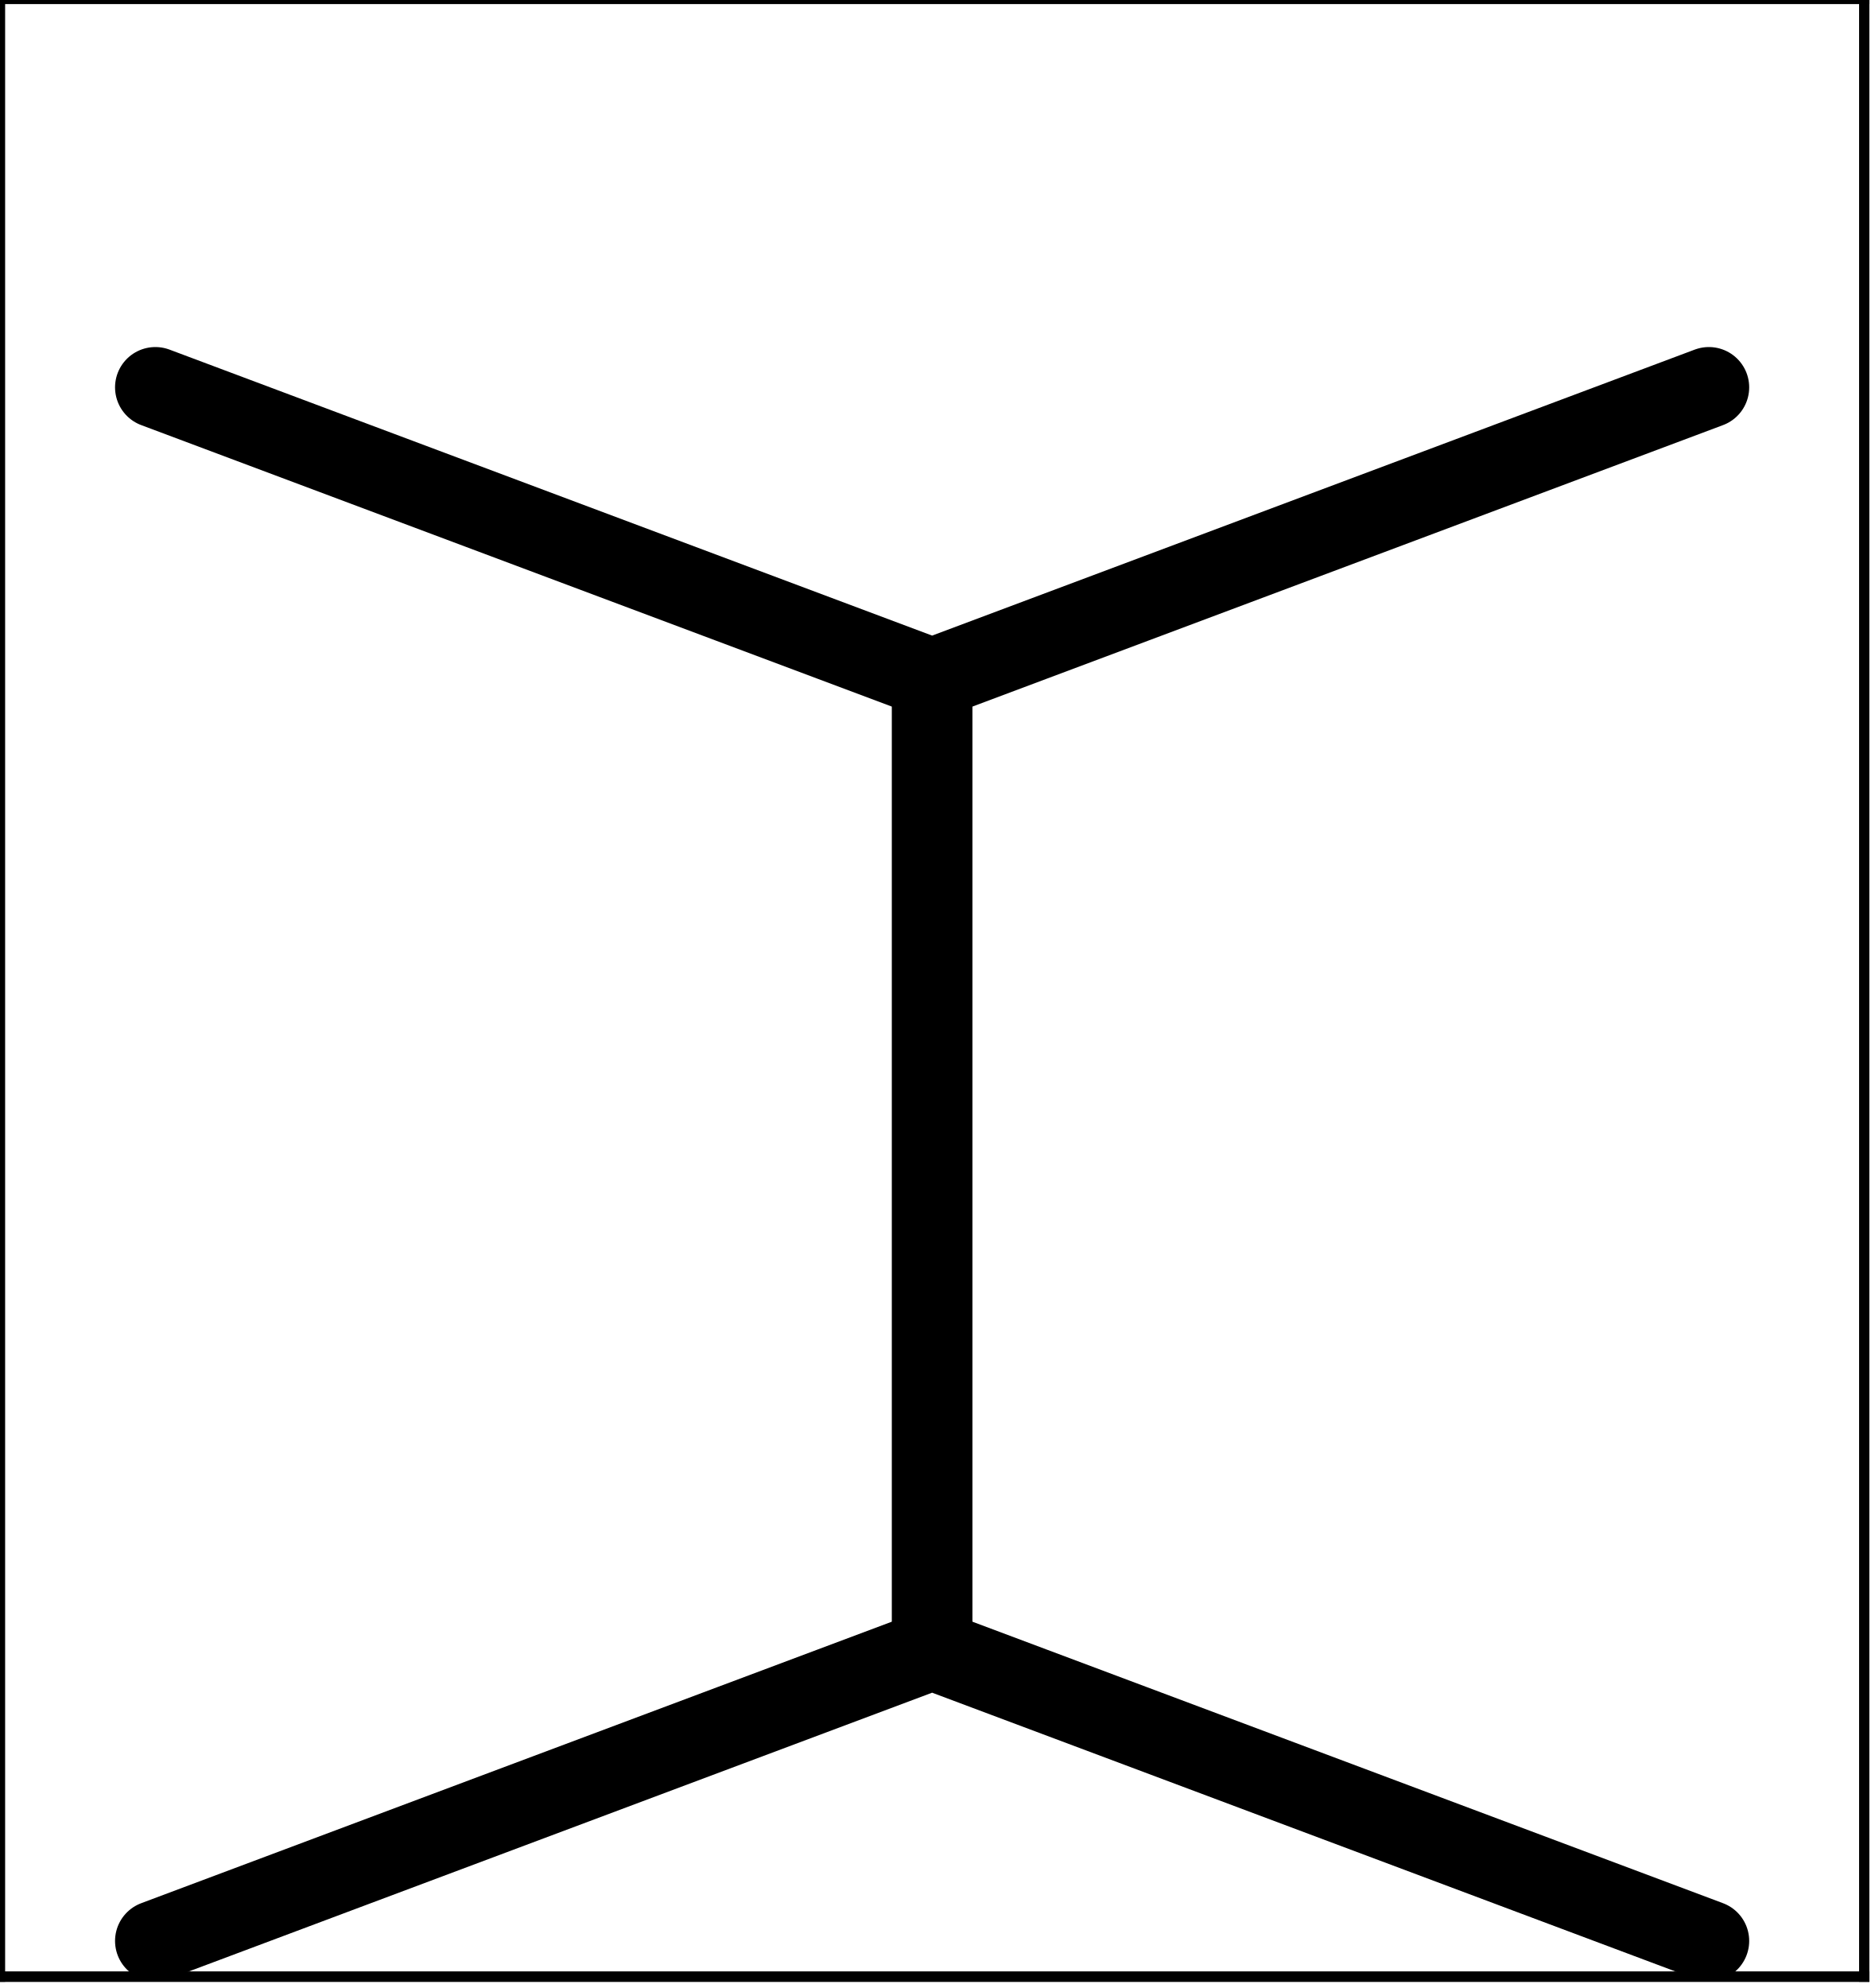
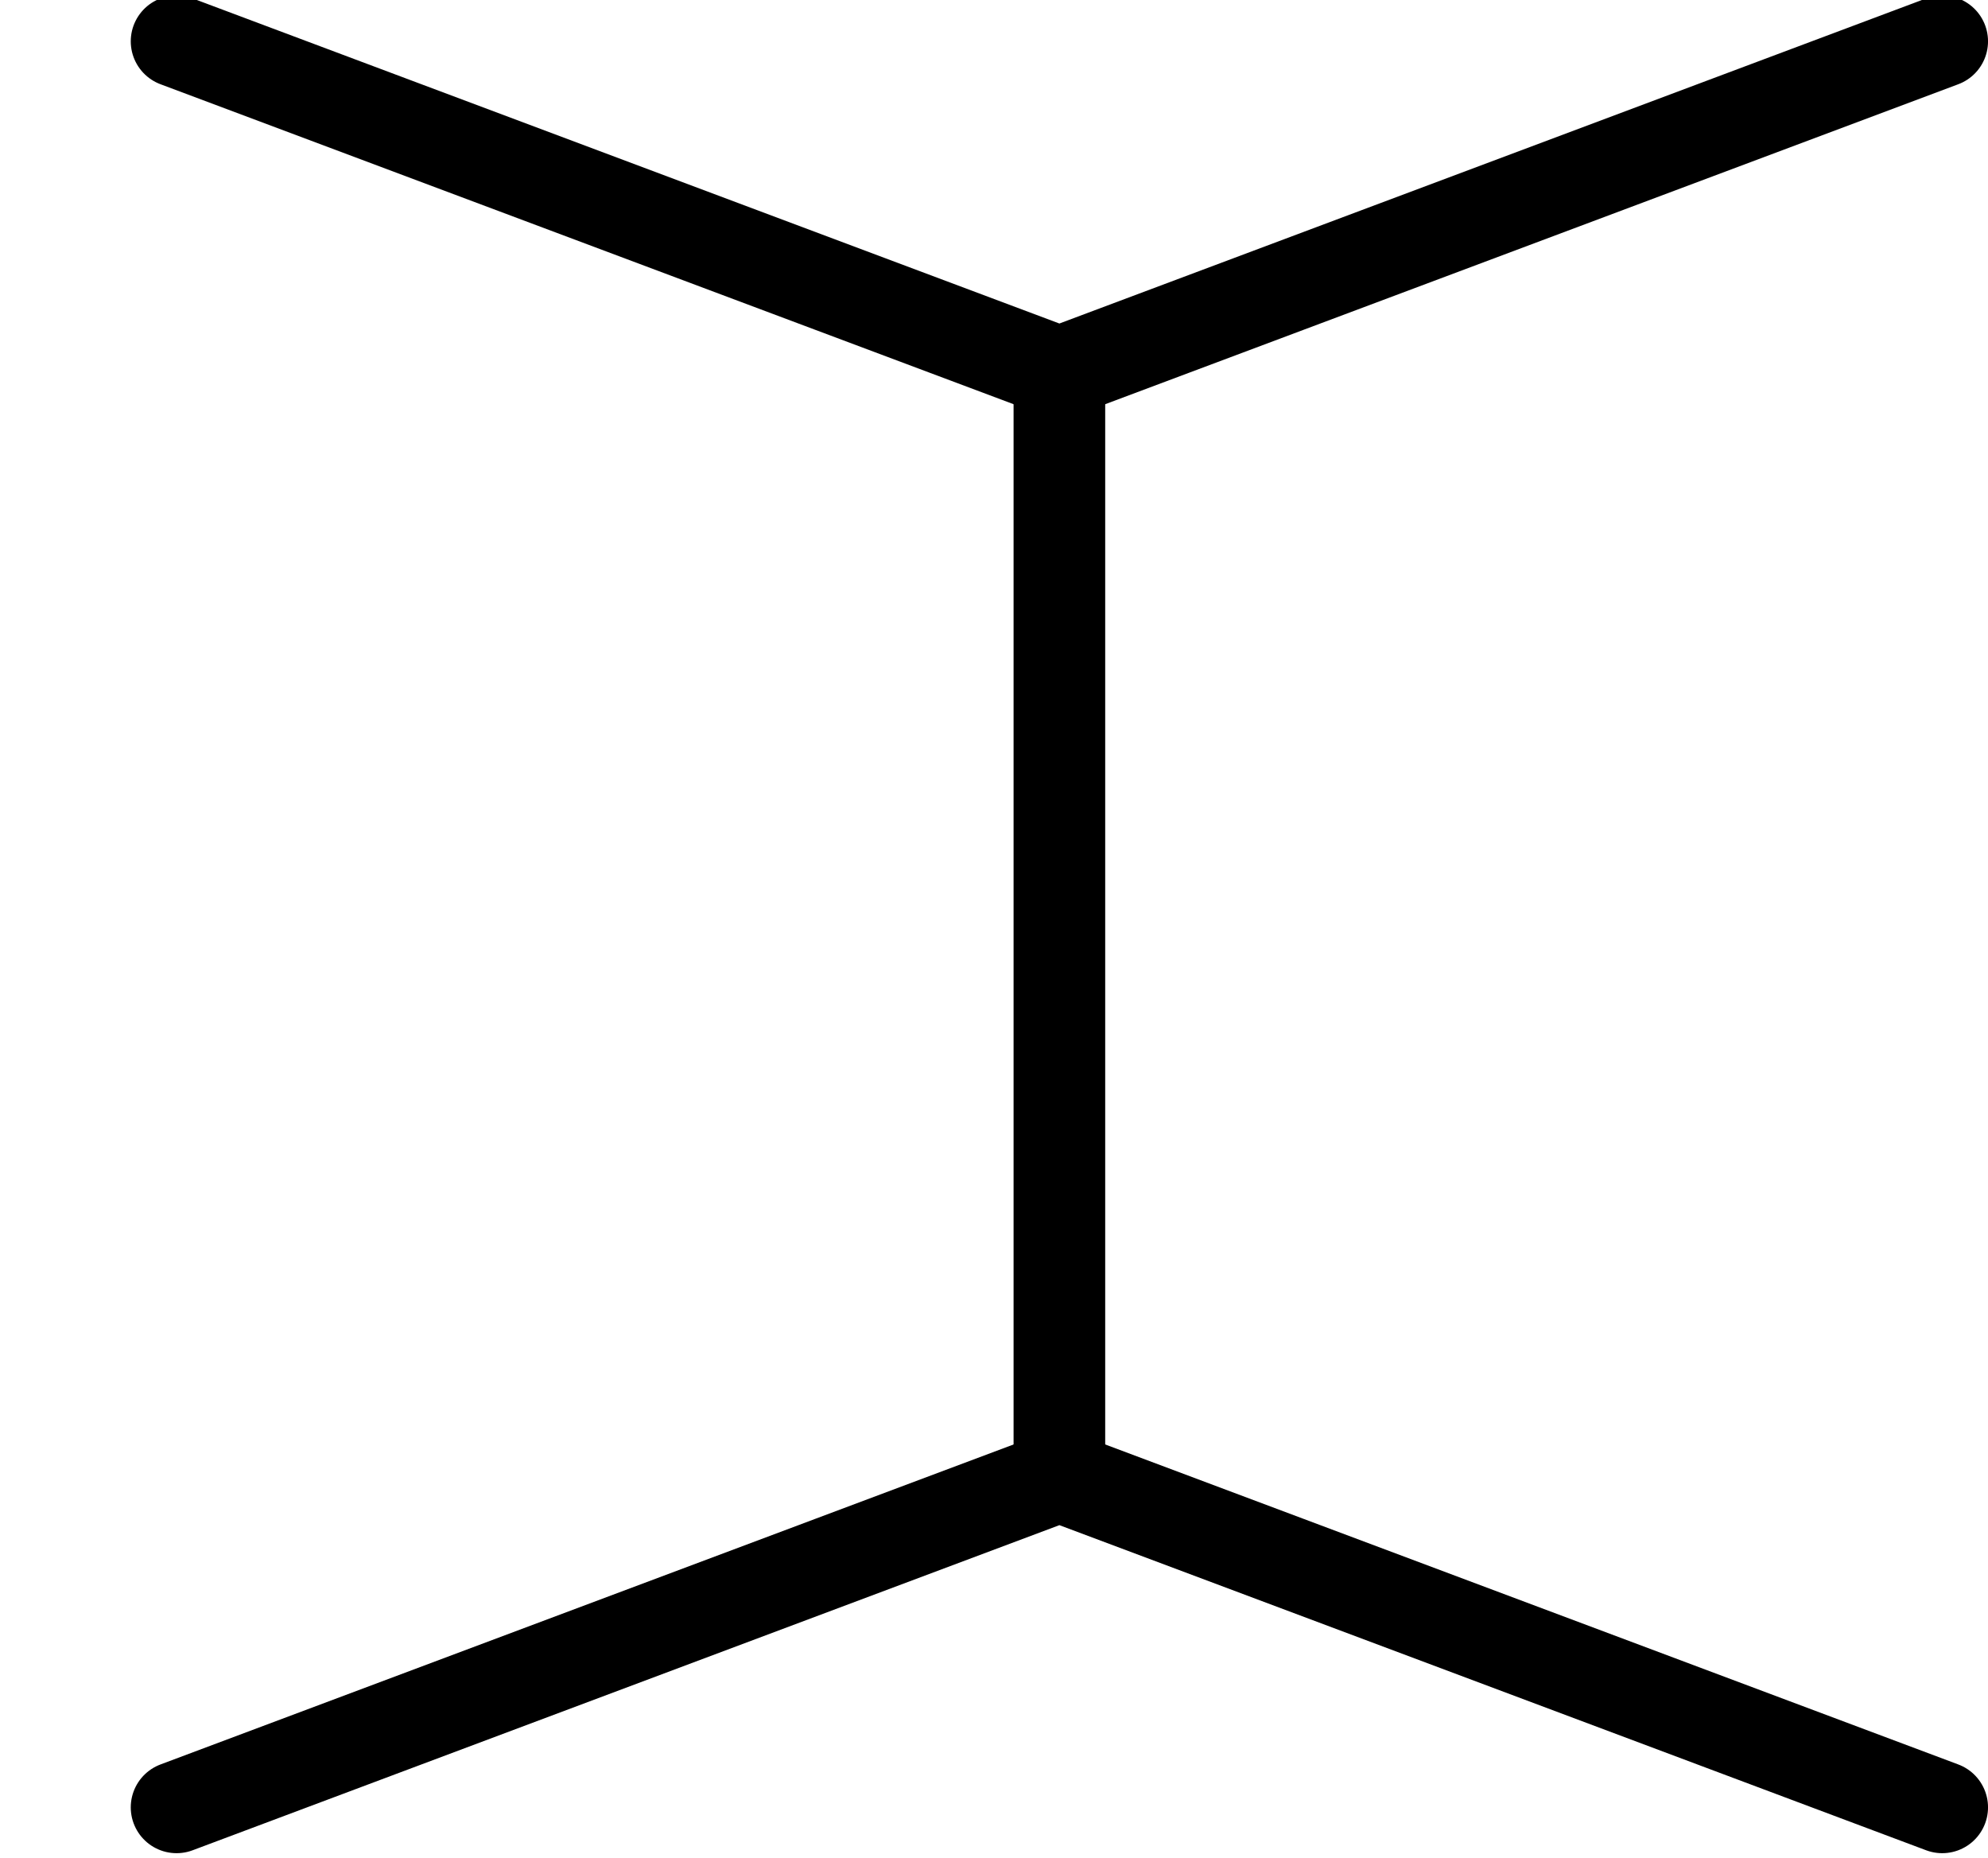
- <svg xmlns="http://www.w3.org/2000/svg" version="1.1" width="101.472" height="107.613" viewBox="0 0 101.472 107.613">
-   <path d="M8.41 20.968L50.459 36.736L92.508 20.968" style="stroke:rgb(0%,0%,0%); stroke-width: 4.364;stroke-linecap: round;stroke-linejoin: round;stroke-miterlimit: 10;fill: none;" />
-   <path d="M50.459 36.736L50.459 89.297" style="stroke:rgb(0%,0%,0%); stroke-width: 4.364;stroke-linecap: round;stroke-linejoin: round;stroke-miterlimit: 10;fill: none;" />
-   <path d="M8.41 105.066L50.459 89.297L92.508 105.066" style="stroke:rgb(0%,0%,0%); stroke-width: 4.364;stroke-linecap: round;stroke-linejoin: round;stroke-miterlimit: 10;fill: none;" />
-   <path d="M0 107L100.917 107" style="stroke:rgb(0%,0%,0%); stroke-width: 0.555;stroke-linecap: square;stroke-linejoin: round;stroke-miterlimit: 10;fill: none;" />
-   <path d="M0 -0.057L100.917 -0.057" style="stroke:rgb(0%,0%,0%); stroke-width: 0.555;stroke-linecap: square;stroke-linejoin: round;stroke-miterlimit: 10;fill: none;" />
-   <path d="M0 107L100.917 107" style="stroke:rgb(0%,0%,0%); stroke-width: 0.555;stroke-linecap: square;stroke-linejoin: round;stroke-miterlimit: 10;fill: none;" />
-   <path d="M0 107L0 -0.057" style="stroke:rgb(0%,0%,0%); stroke-width: 0.555;stroke-linecap: square;stroke-linejoin: round;stroke-miterlimit: 10;fill: none;" />
-   <path d="M100.917 107L100.917 -0.057" style="stroke:rgb(0%,0%,0%); stroke-width: 0.555;stroke-linecap: square;stroke-linejoin: round;stroke-miterlimit: 10;fill: none;" />
+ <svg xmlns="http://www.w3.org/2000/svg" version="1.1" width="94.689" height="88.462" viewBox="0 0 94.689 88.462">
+   <path d="M8.41 1.968L50.459 17.736L92.508 1.968" style="stroke:rgb(0%,0%,0%); stroke-width: 4.364;stroke-linecap: round;stroke-linejoin: round;stroke-miterlimit: 10;fill: none;" />
+   <path d="M50.459 17.736L50.459 70.297" style="stroke:rgb(0%,0%,0%); stroke-width: 4.364;stroke-linecap: round;stroke-linejoin: round;stroke-miterlimit: 10;fill: none;" />
+   <path d="M8.41 86.066L50.459 70.297L92.508 86.066" style="stroke:rgb(0%,0%,0%); stroke-width: 4.364;stroke-linecap: round;stroke-linejoin: round;stroke-miterlimit: 10;fill: none;" />
</svg>
